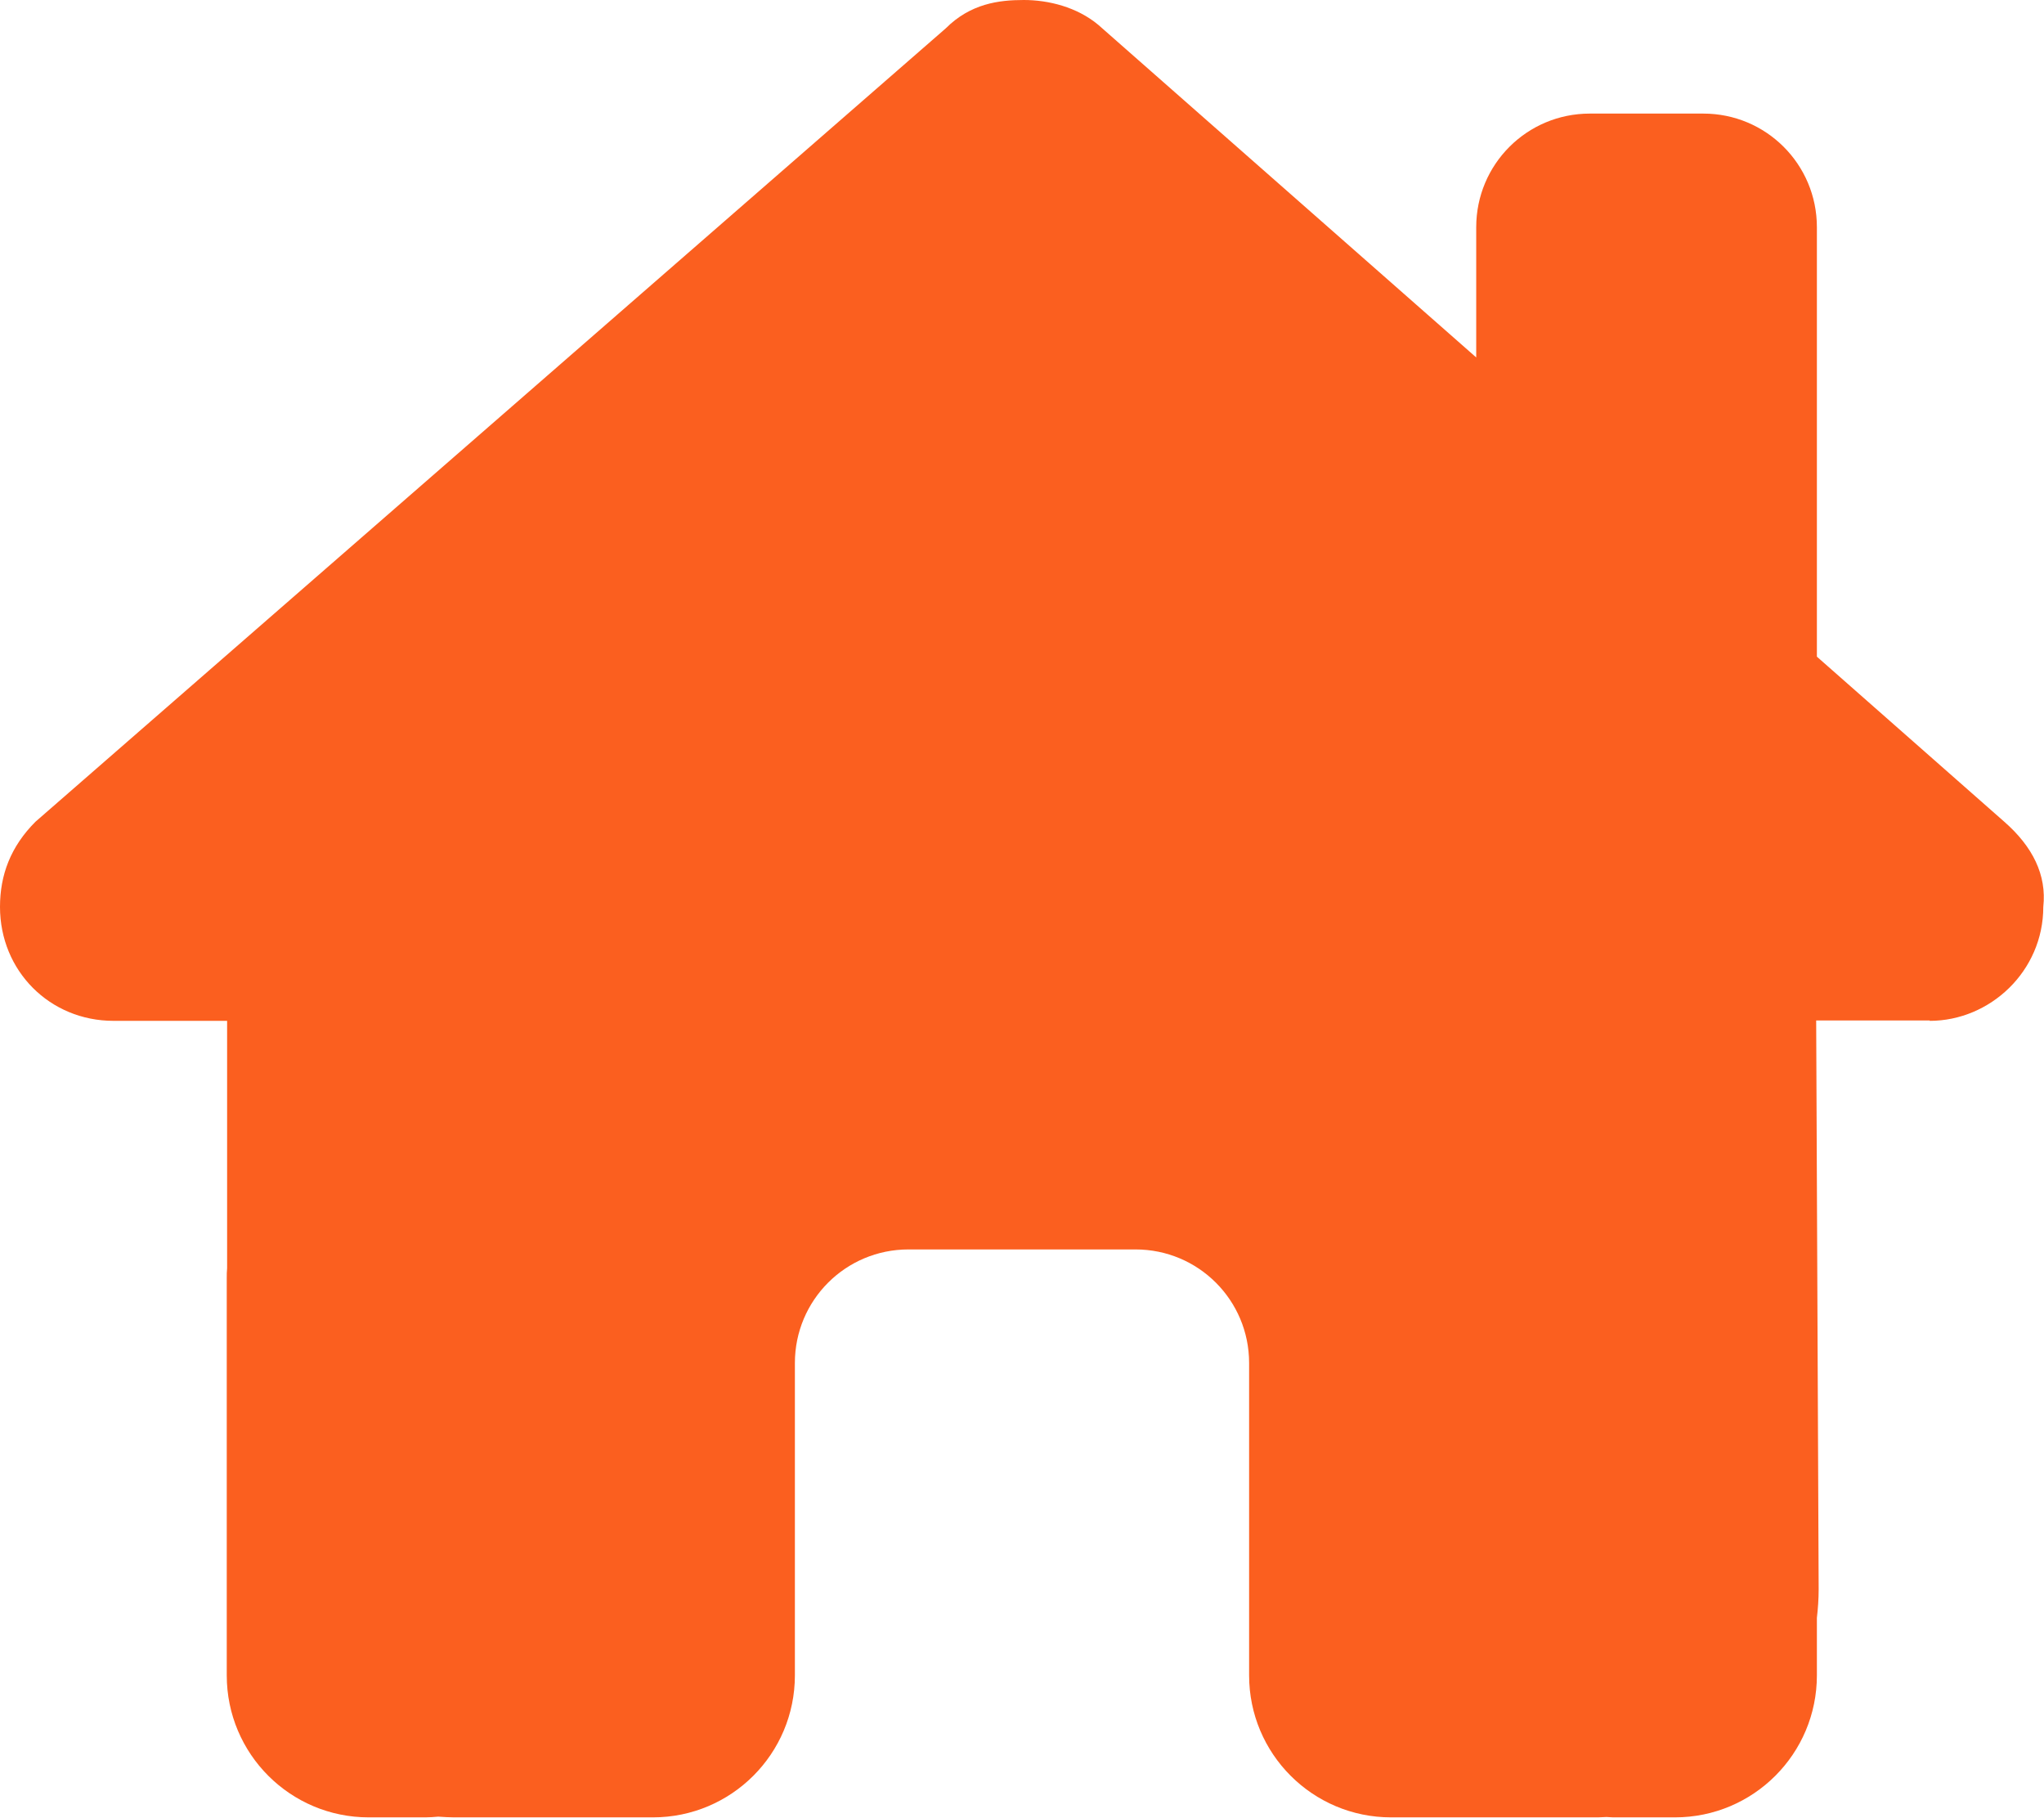
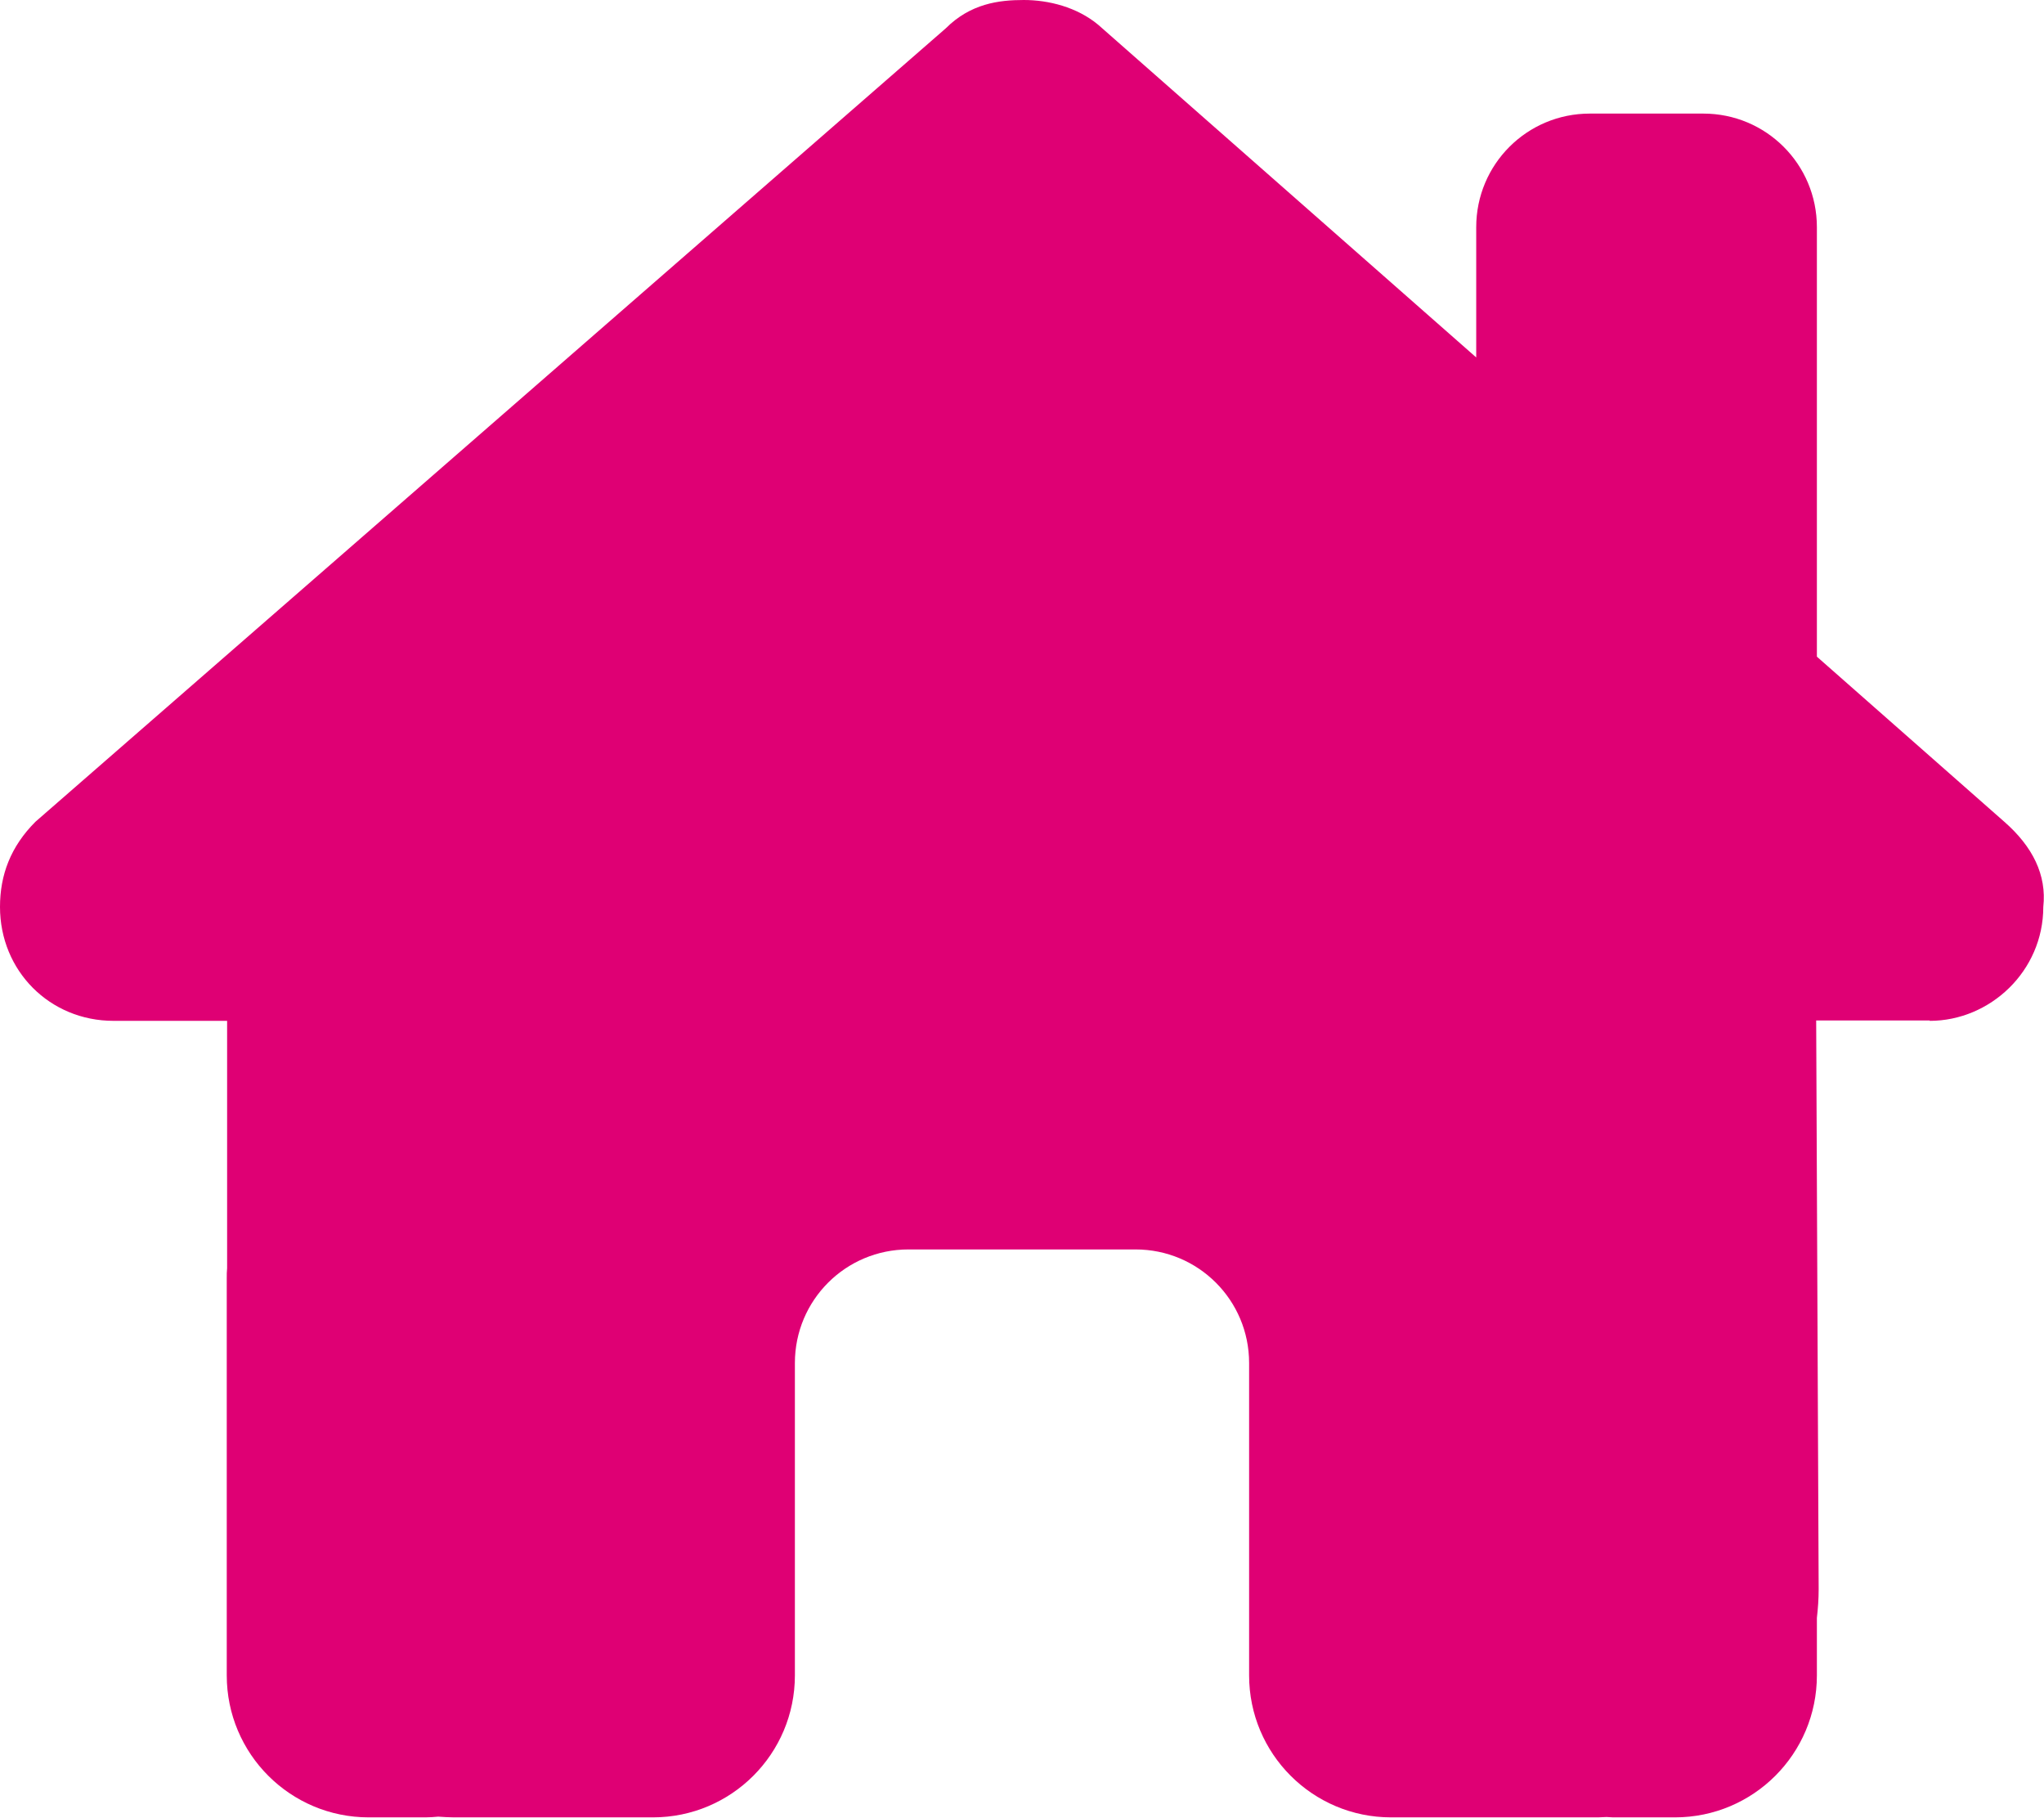
- <svg xmlns="http://www.w3.org/2000/svg" fill="#fb5f1f" viewBox="0 0 576 512">
+ <svg xmlns="http://www.w3.org/2000/svg" fill="#df0074" viewBox="0 0 576 512">
  <path d="M543.8 287.6c17 0 32-14 32-32.1c1-9-3-17-11-24L512 185V64c0-17.7-14.3-32-32-32H448c-17.7 0-32 14.3-32 32v36.7L309.5 7c-6-5-14-7-21-7s-15 1-22 8L10 231.5c-7 7-10 15-10 24c0 18 14 32.1 32 32.1h32v69.7c-.1 .9-.1 1.8-.1 2.8V472c0 22.1 17.9 40 40 40h16c1.2 0 2.4-.1 3.6-.2c1.5 .1 3 .2 4.5 .2H160h24c22.1 0 40-17.9 40-40V448 384c0-17.7 14.3-32 32-32h64c17.7 0 32 14.3 32 32v64 24c0 22.1 17.9 40 40 40h24 32.5c1.4 0 2.8 0 4.2-.1c1.1 .1 2.2 .1 3.3 .1h16c22.1 0 40-17.9 40-40V455.8c.3-2.6 .5-5.3 .5-8.1l-.7-160.2h32z" />
</svg>
